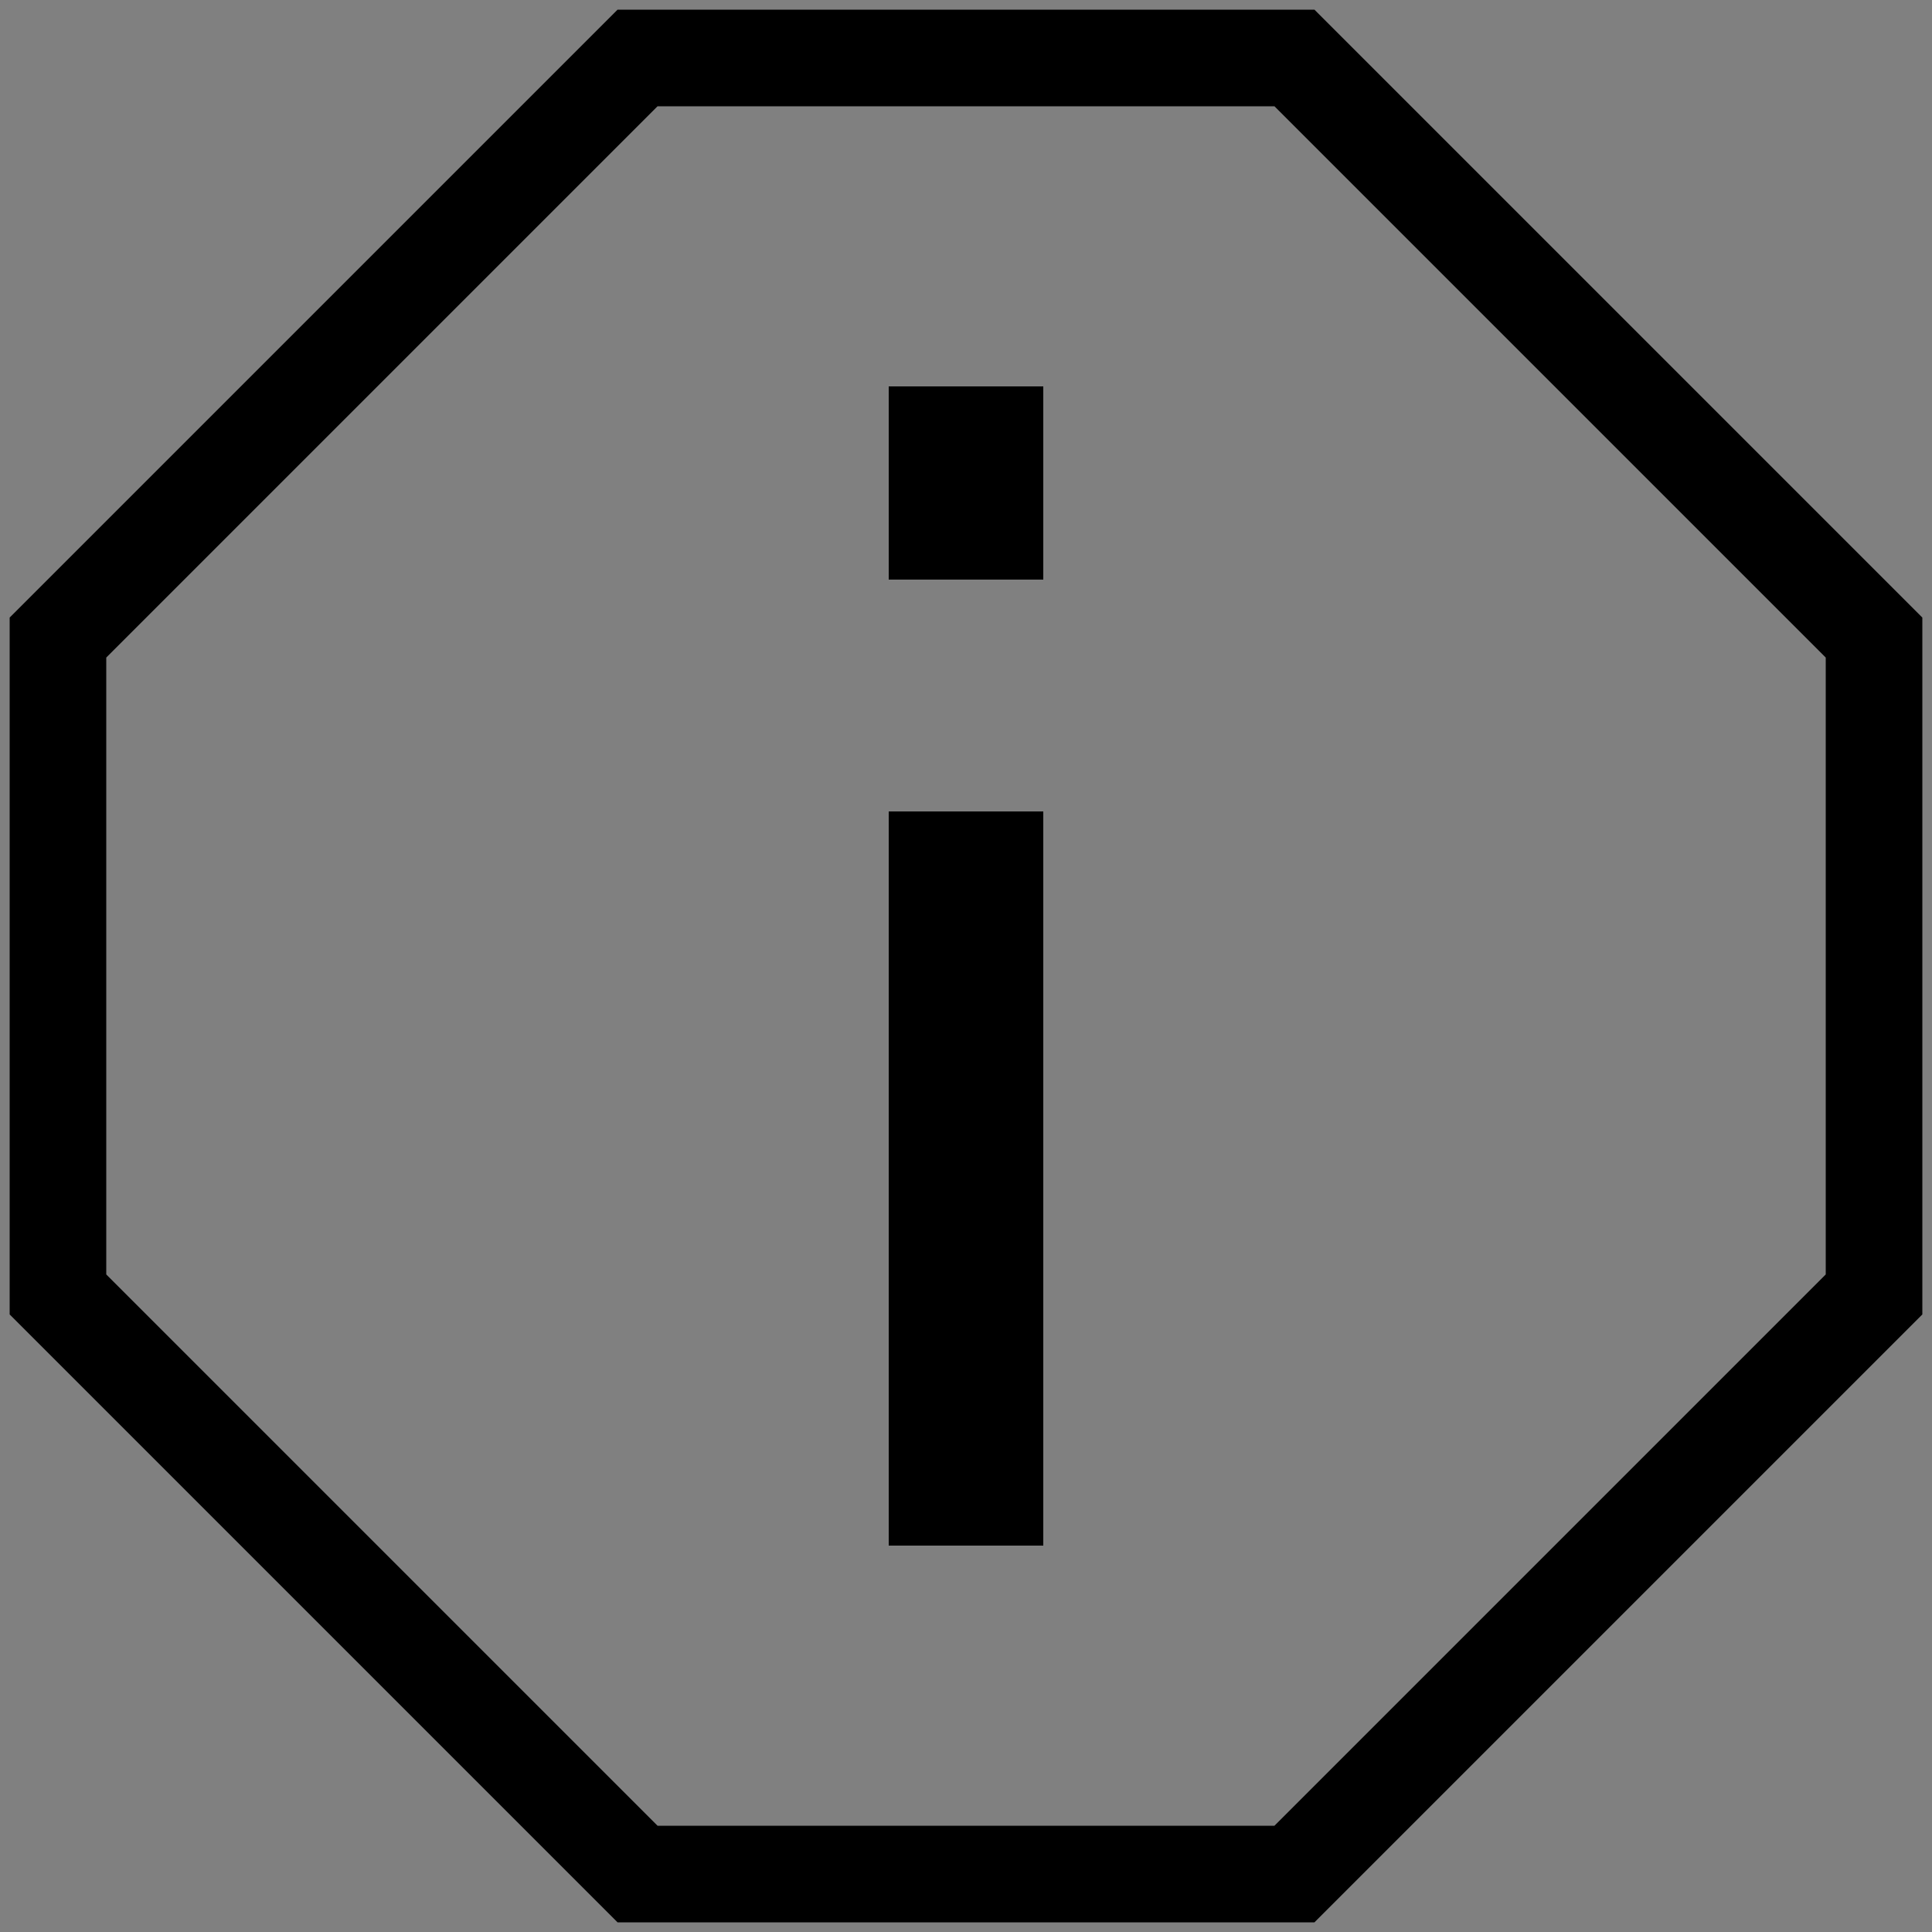
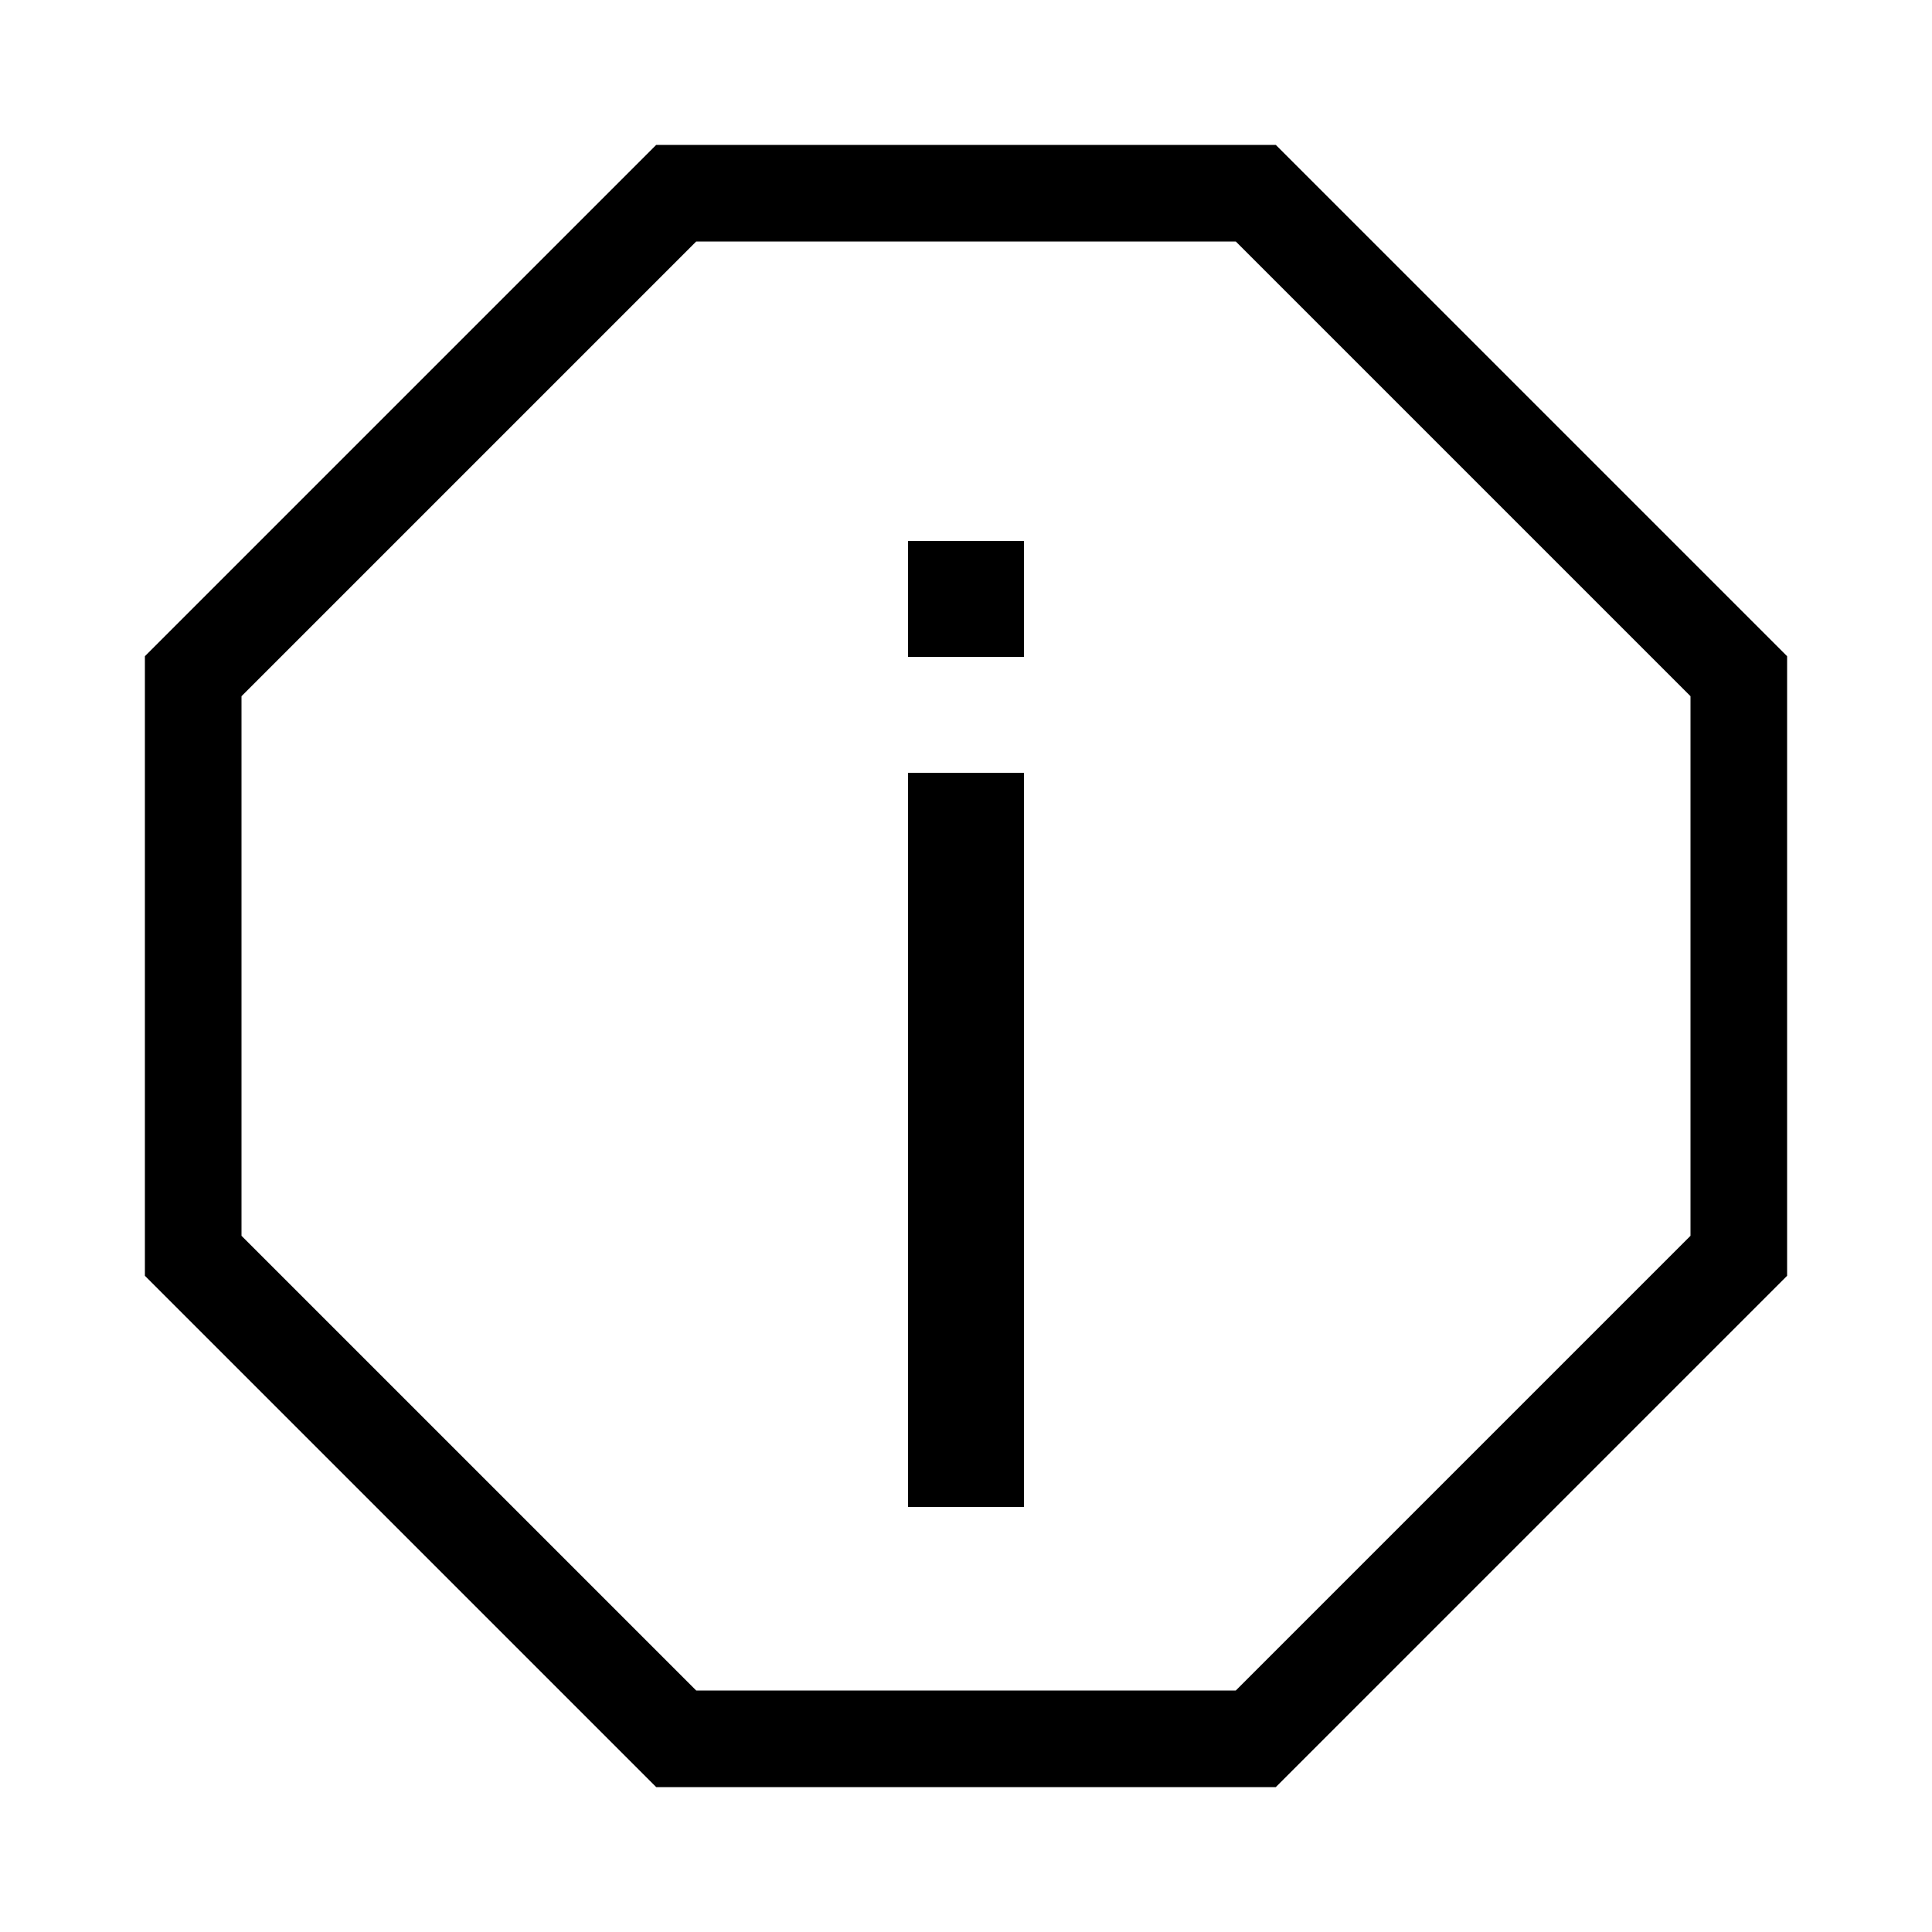
<svg xmlns="http://www.w3.org/2000/svg" width="100" height="100">
-   <rect x="0" y="0" width="100" height="100" fill="grey" />
-   <path d="M 50 3 l 17 0 l 30 30 l 0 34 l -30 30 l -34 0 l -30 -30 l 0 -34 l 30 -30 l 17 0" stroke="black" stroke-width="5" fill-opacity="0" />
-   <rect height="38" width="8" y="42" x="46" fill="black" />
-   <rect height="10" width="8" y="20" x="46" fill="black" />
+   <path d="M 50 10 l 15 0 l 25 25 l 0 30 l -25 25 l -30 0 l -25 -25 l 0 -30 l 25 -25 l 15 0" stroke="black" stroke-width="5" fill-opacity="0" />
+   <rect height="38" width="6" y="40" x="47" fill="black" />
+   <rect height="6" width="6" y="28" x="47" fill="black" />
</svg>
